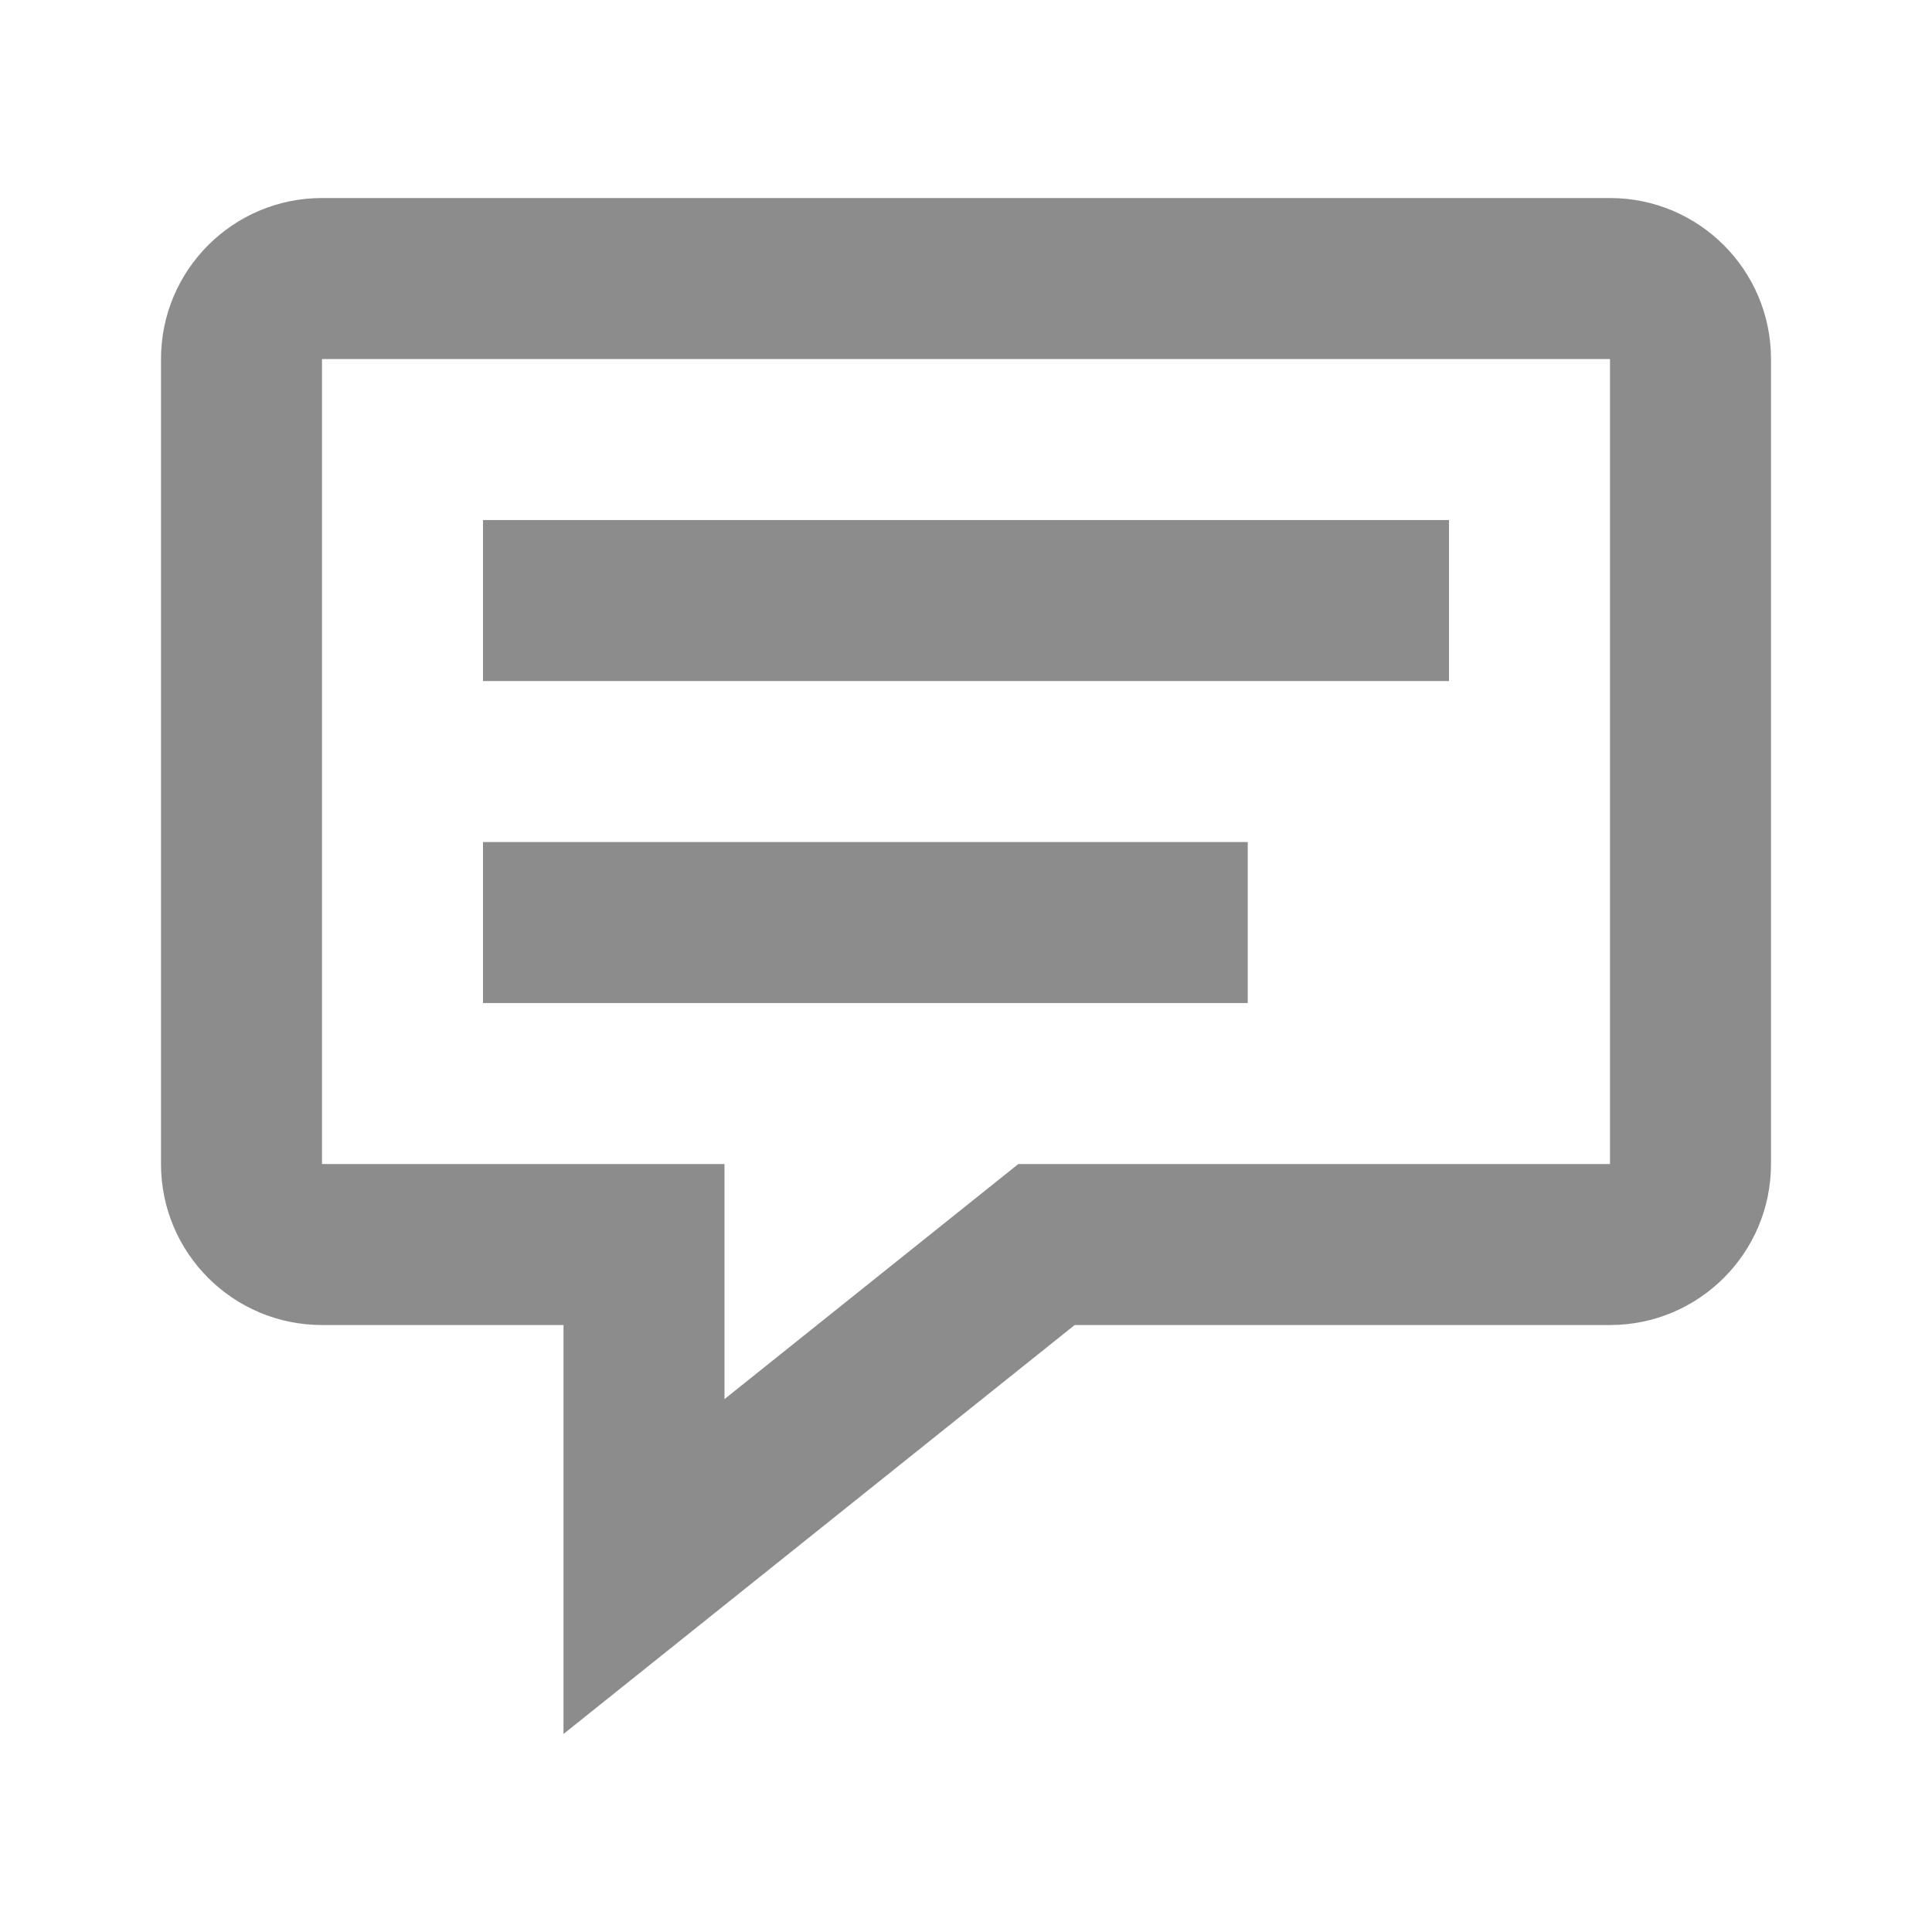
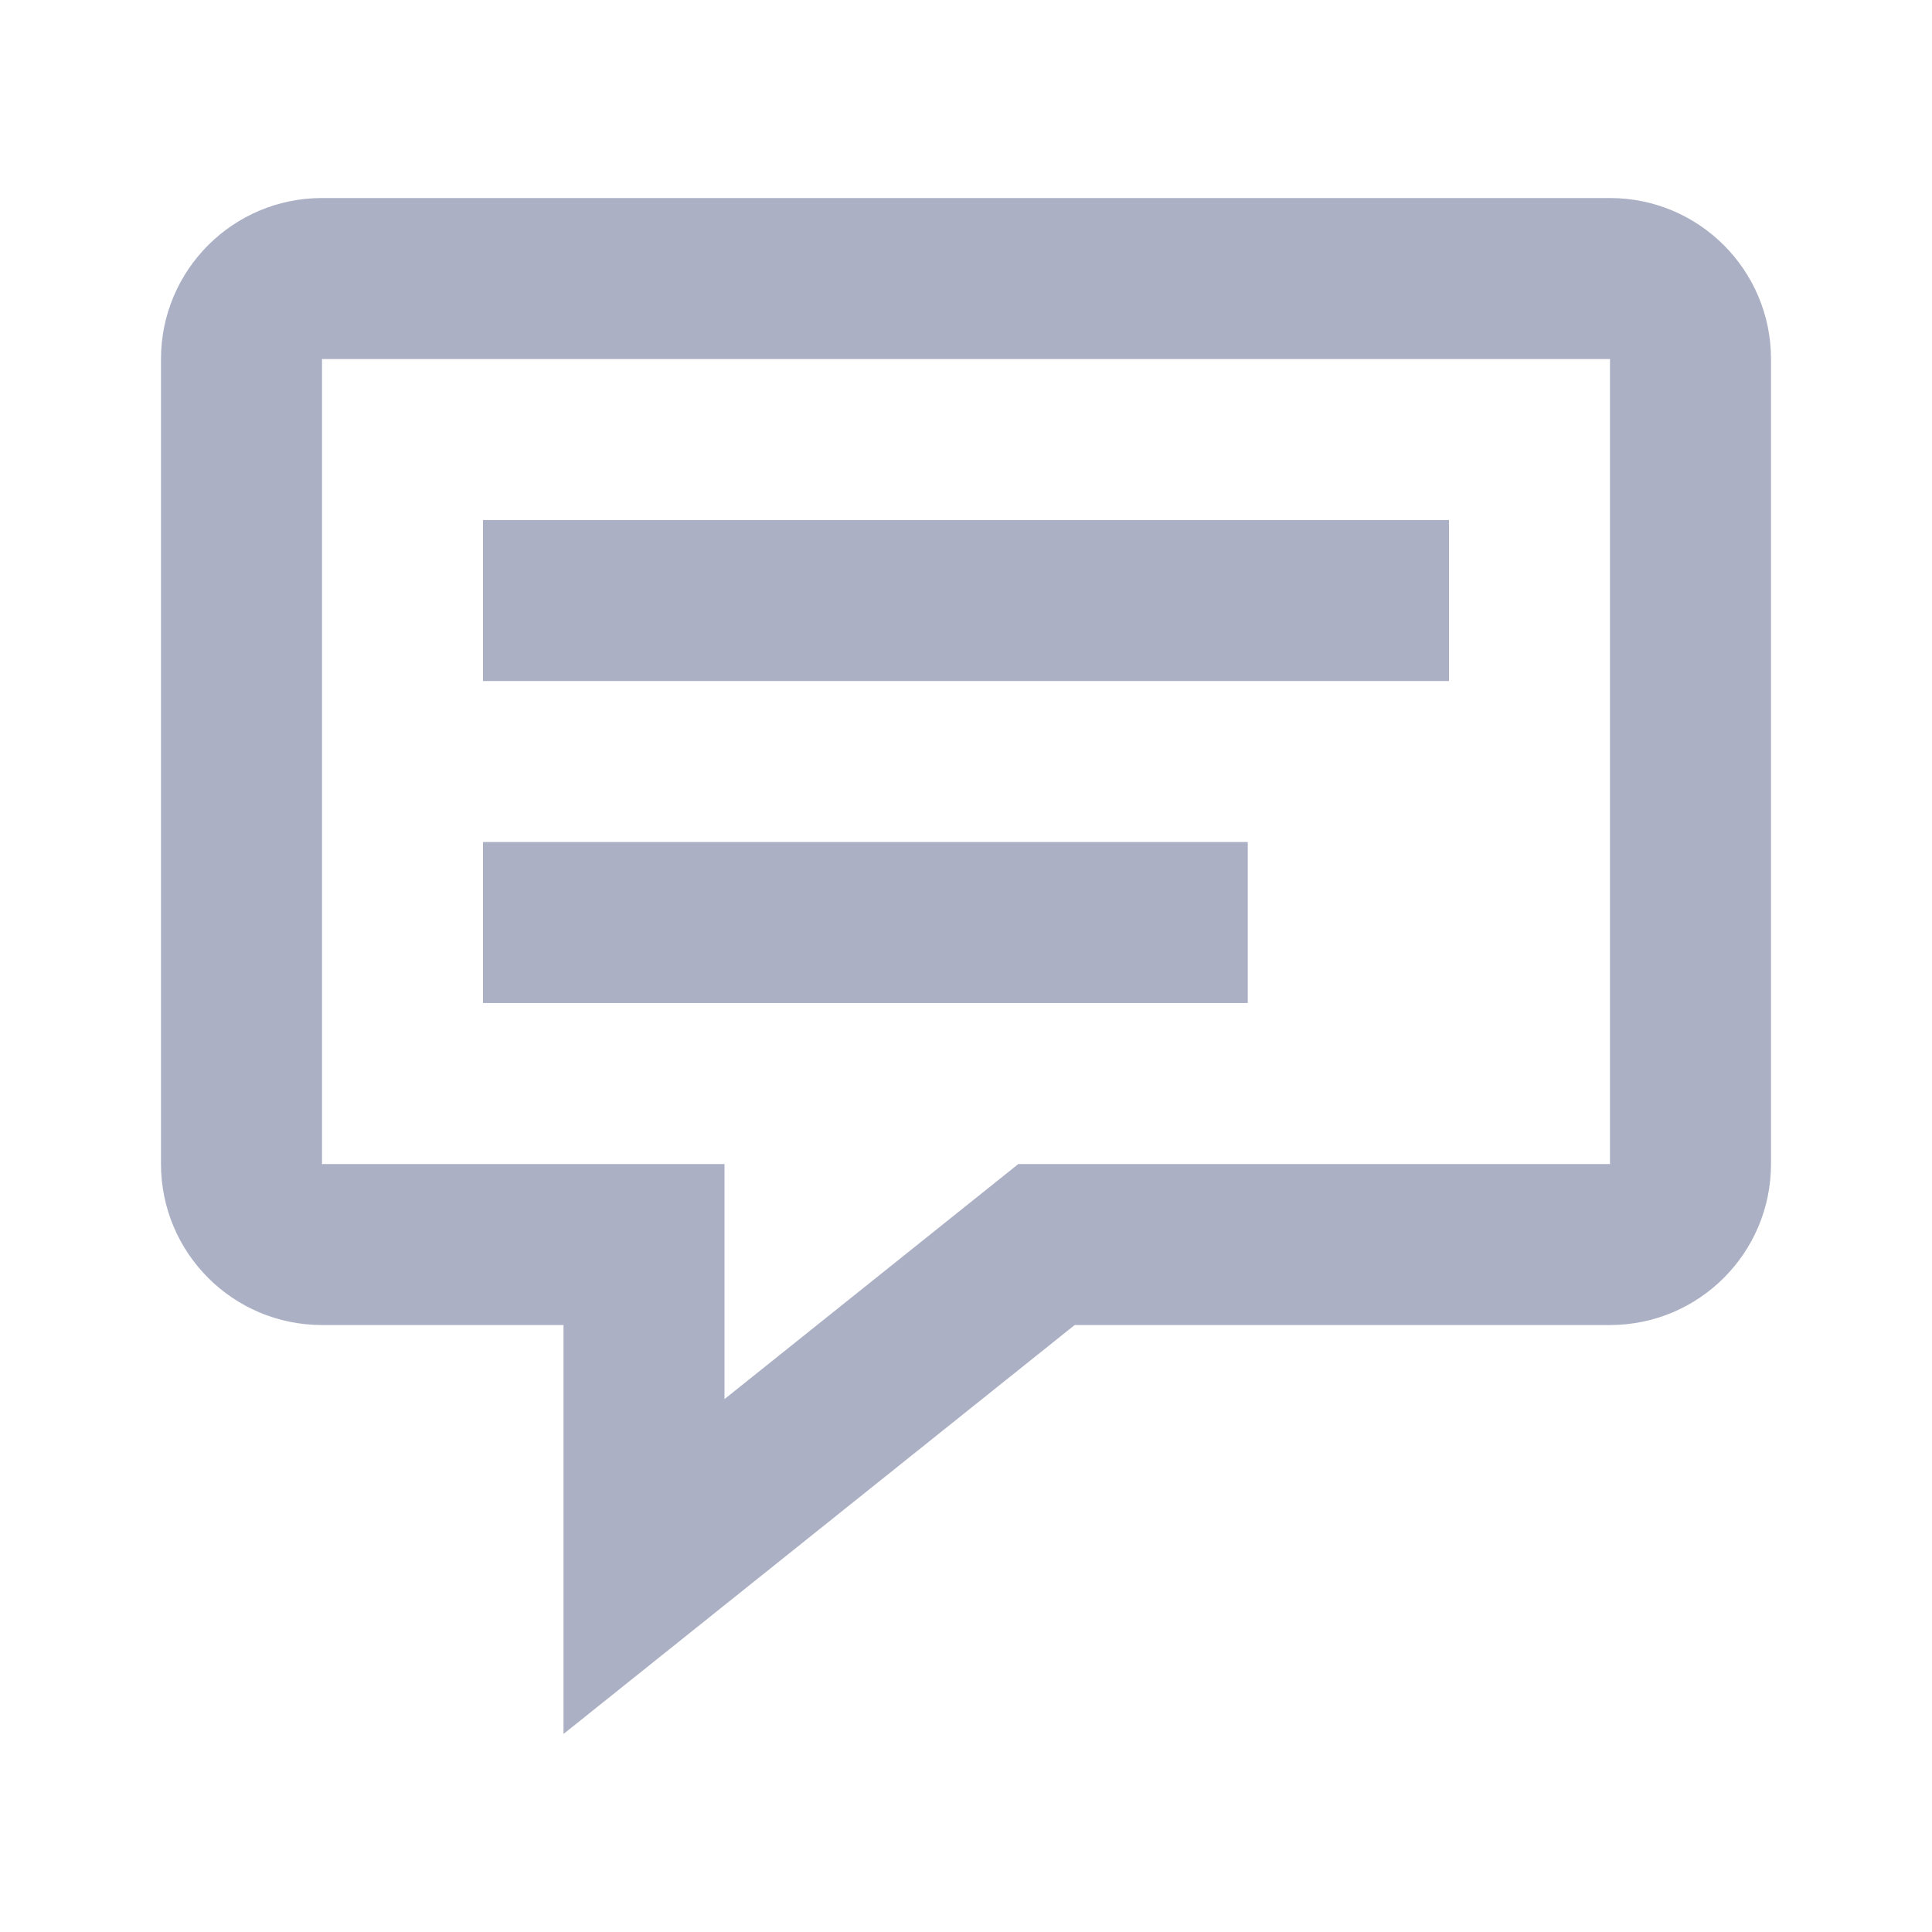
- <svg xmlns="http://www.w3.org/2000/svg" id="icons" viewBox="0 0 24 24">
+ <svg xmlns="http://www.w3.org/2000/svg" id="icon" viewBox="0 0 24 24">
  <defs>
-     <style>.cls-1{fill:#8c8c8c;}</style>
+     <style>.cls-1{fill:#abb0c4;}</style>
  </defs>
-   <path class="cls-1" d="M20,2.46H4a2,2,0,0,0-2,2v10a2,2,0,0,0,2,2H7v5.08l6.35-5.08H20a2,2,0,0,0,2-2v-10A2,2,0,0,0,20,2.46Zm0,12H12.65L9,17.38V14.46H4v-10H20Zm-2-6H6v-2H18Zm-2.5,4H6v-2h9.5Z" />
+   <path class="cls-1" d="M20,2.46H4a2,2,0,0,0-2,2v10a2,2,0,0,0,2,2H7v5.08l6.35-5.08H20a2,2,0,0,0,2-2v-10A2,2,0,0,0,20,2.46Zm0,12H12.65L9,17.38V14.46H4v-10H20Z" />
+   <path class="cls-1" d="M18,8.46H6v-2H18Zm-2.5,4H6v-2h9.5Z" />
</svg>
